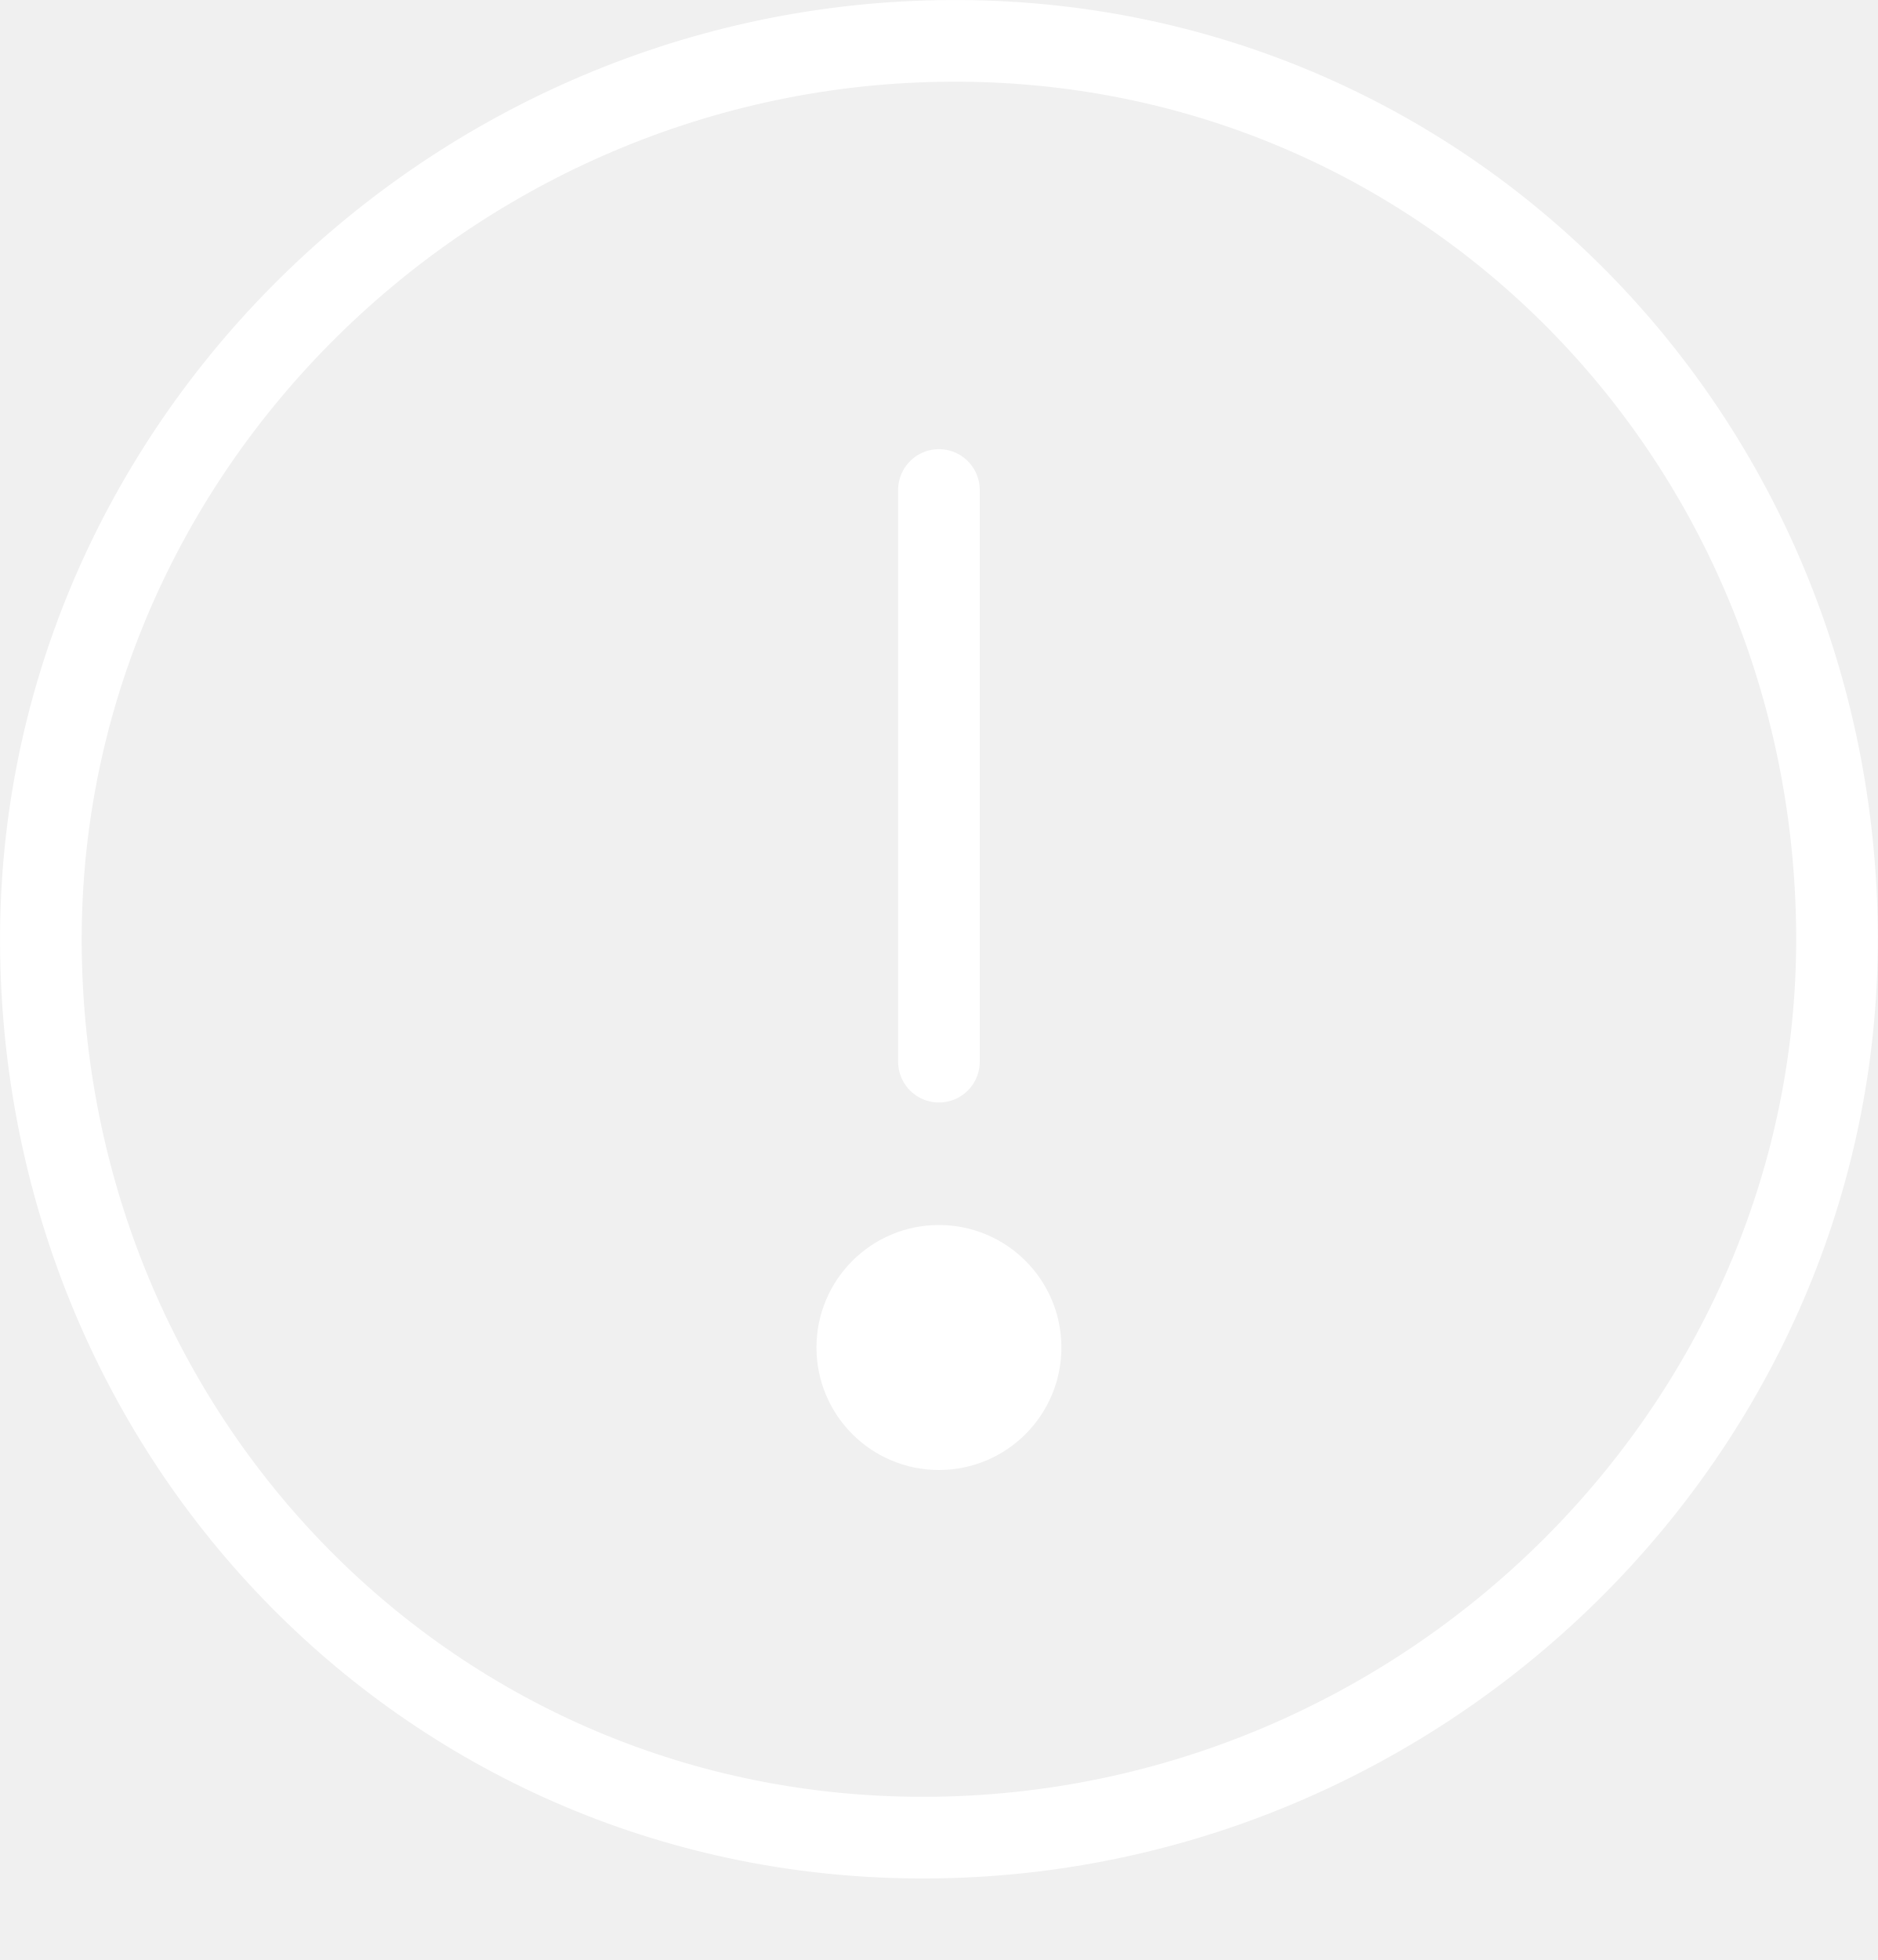
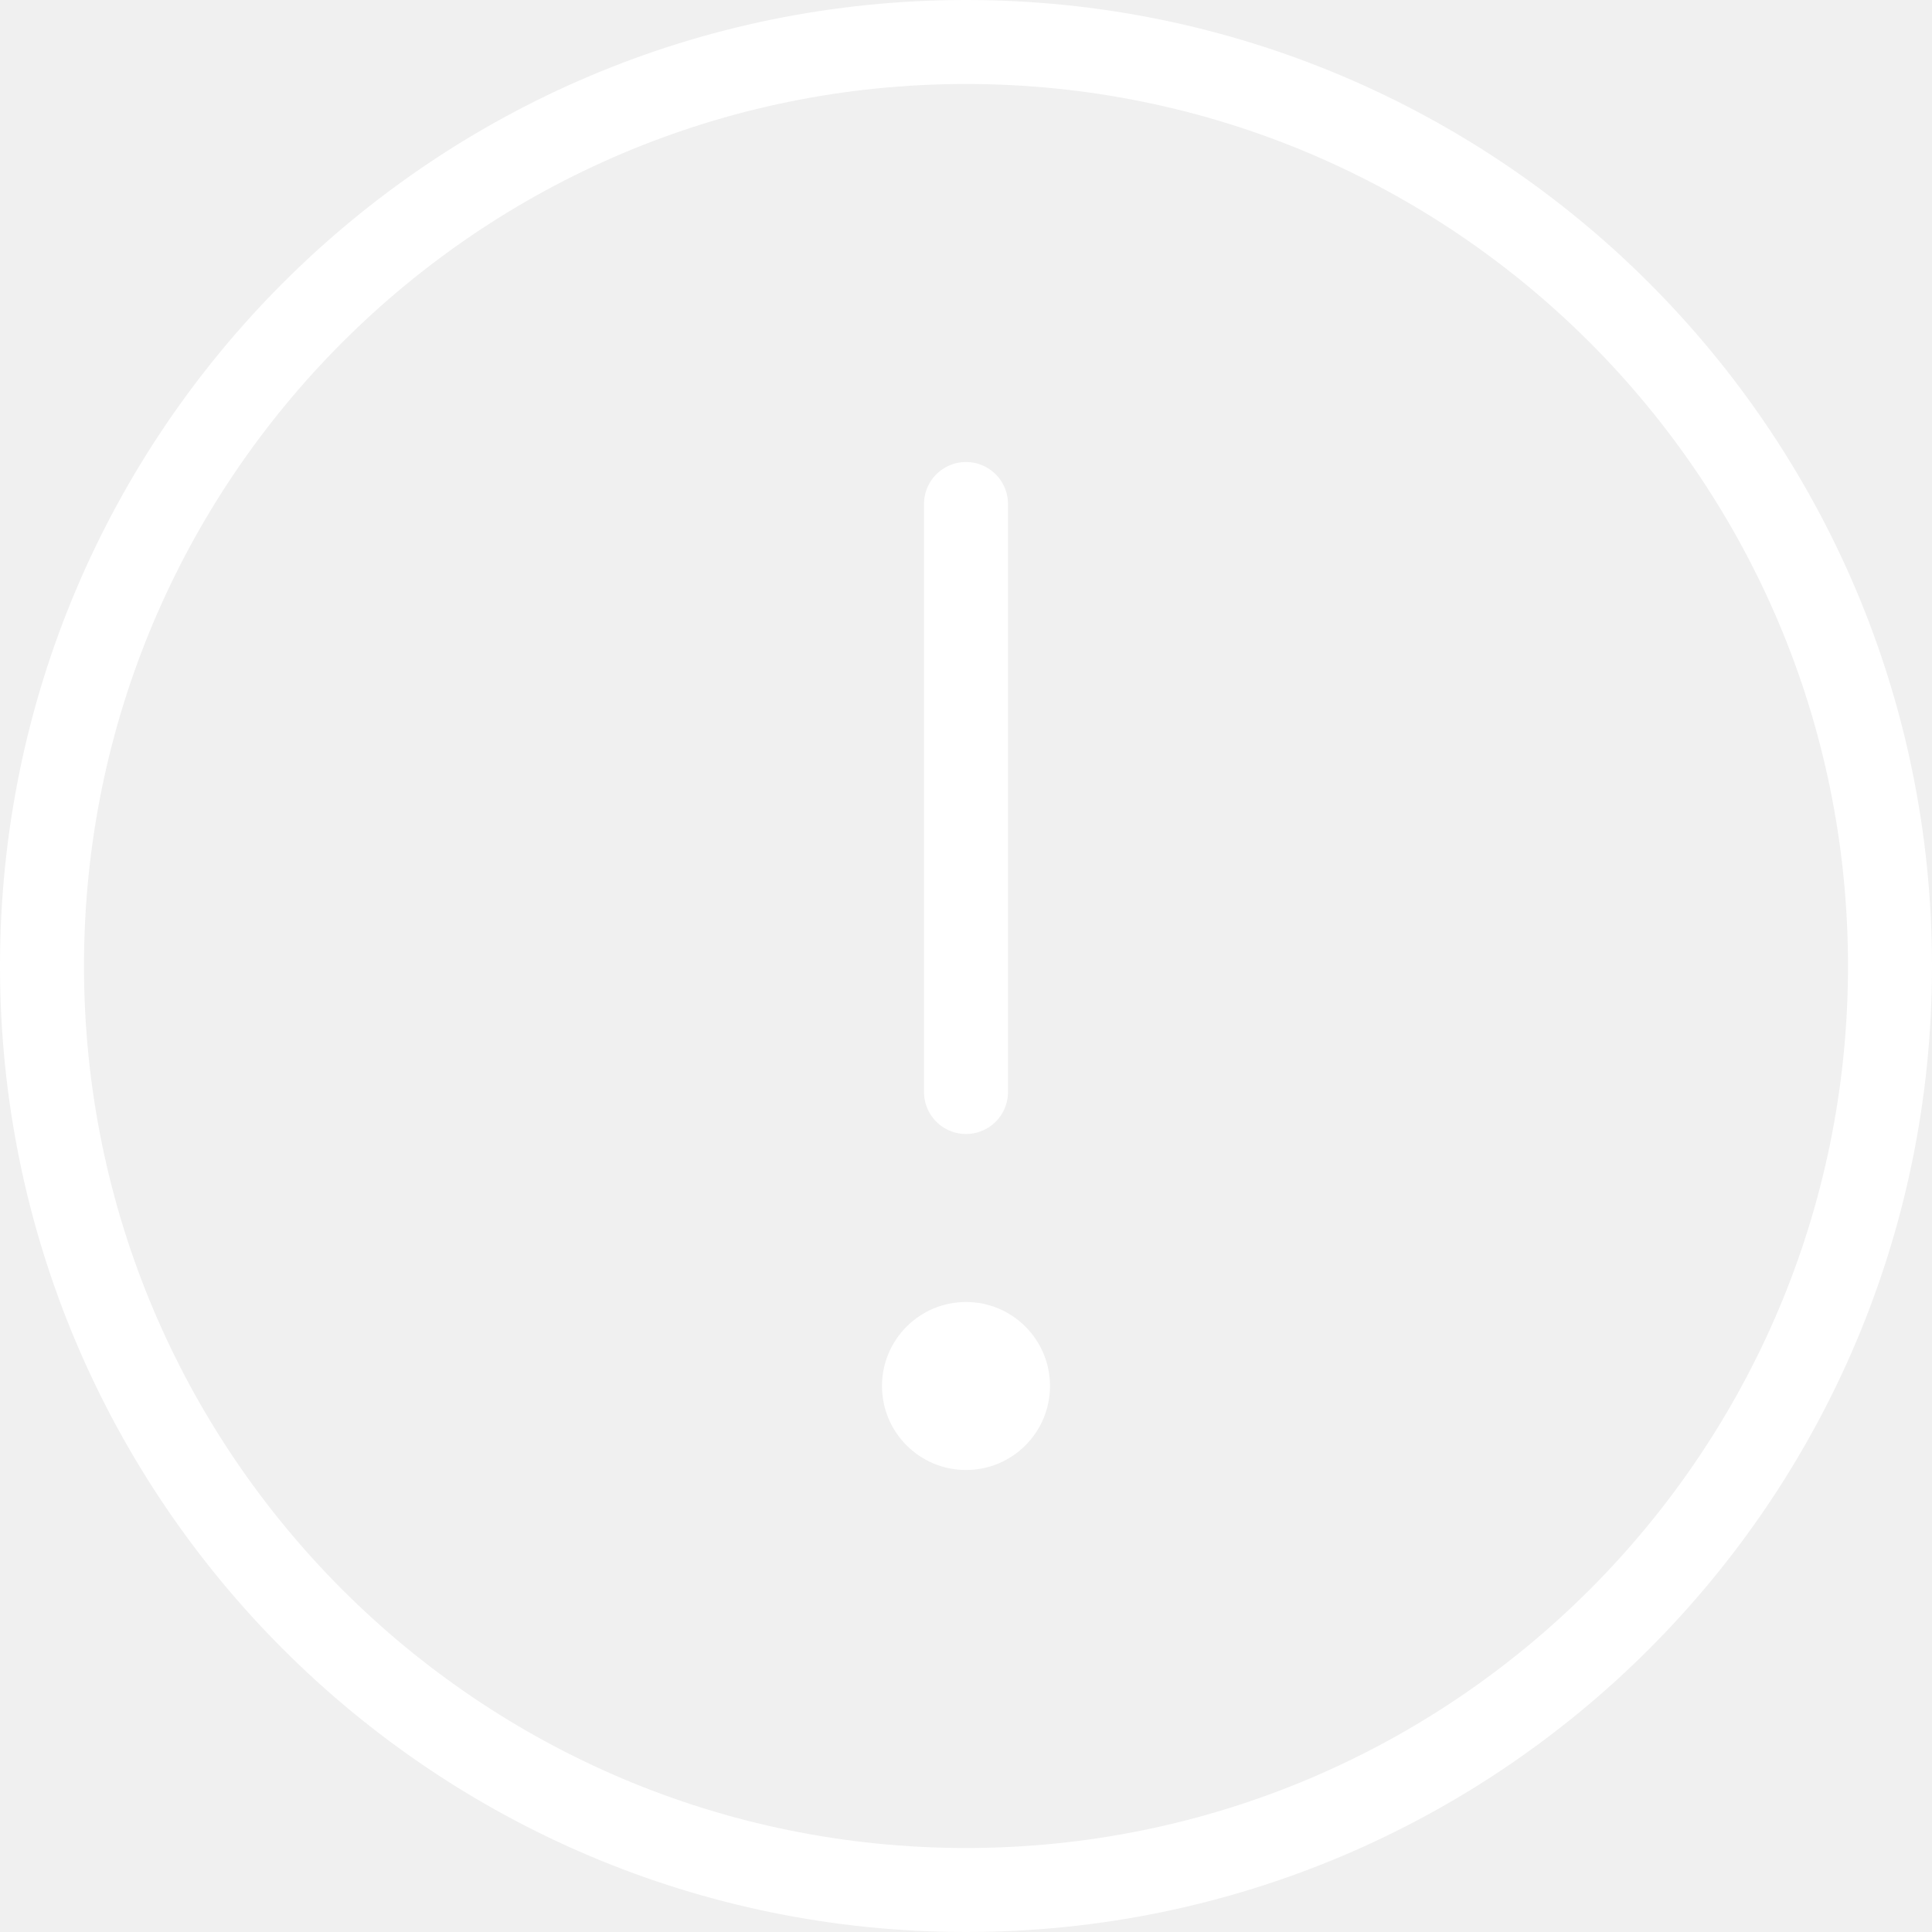
- <svg xmlns="http://www.w3.org/2000/svg" width="23" height="24" viewBox="0 0 23 24">
-   <g stroke="#FFF" fill="none" fill-rule="evenodd" stroke-linejoin="round">
-     <path d="M22.498 11.31c.105 6.074-4.923 11.085-10.998 11.19C5.426 22.607.607 17.768.502 11.693.396 5.62 5.426.606 11.5.502c6.074-.107 10.893 4.734 10.998 10.807zM11.5 13V6" stroke-linecap="round" />
-     <circle fill="#FFF" cx="11.5" cy="16.5" r="1" />
+ <svg xmlns="http://www.w3.org/2000/svg" width="23" height="23" viewBox="0 0 23 23">
+   <g fill="none" fill-rule="evenodd">
+     <circle cx="11.5" cy="11.5" r="11" stroke="#FFF" />
+     <path stroke="#FFF" stroke-linecap="round" stroke-linejoin="round" d="M11.5,13 L11.5,6" />
+     <circle cx="11.5" cy="16.5" r="1" fill="#FFF" />
  </g>
</svg>
